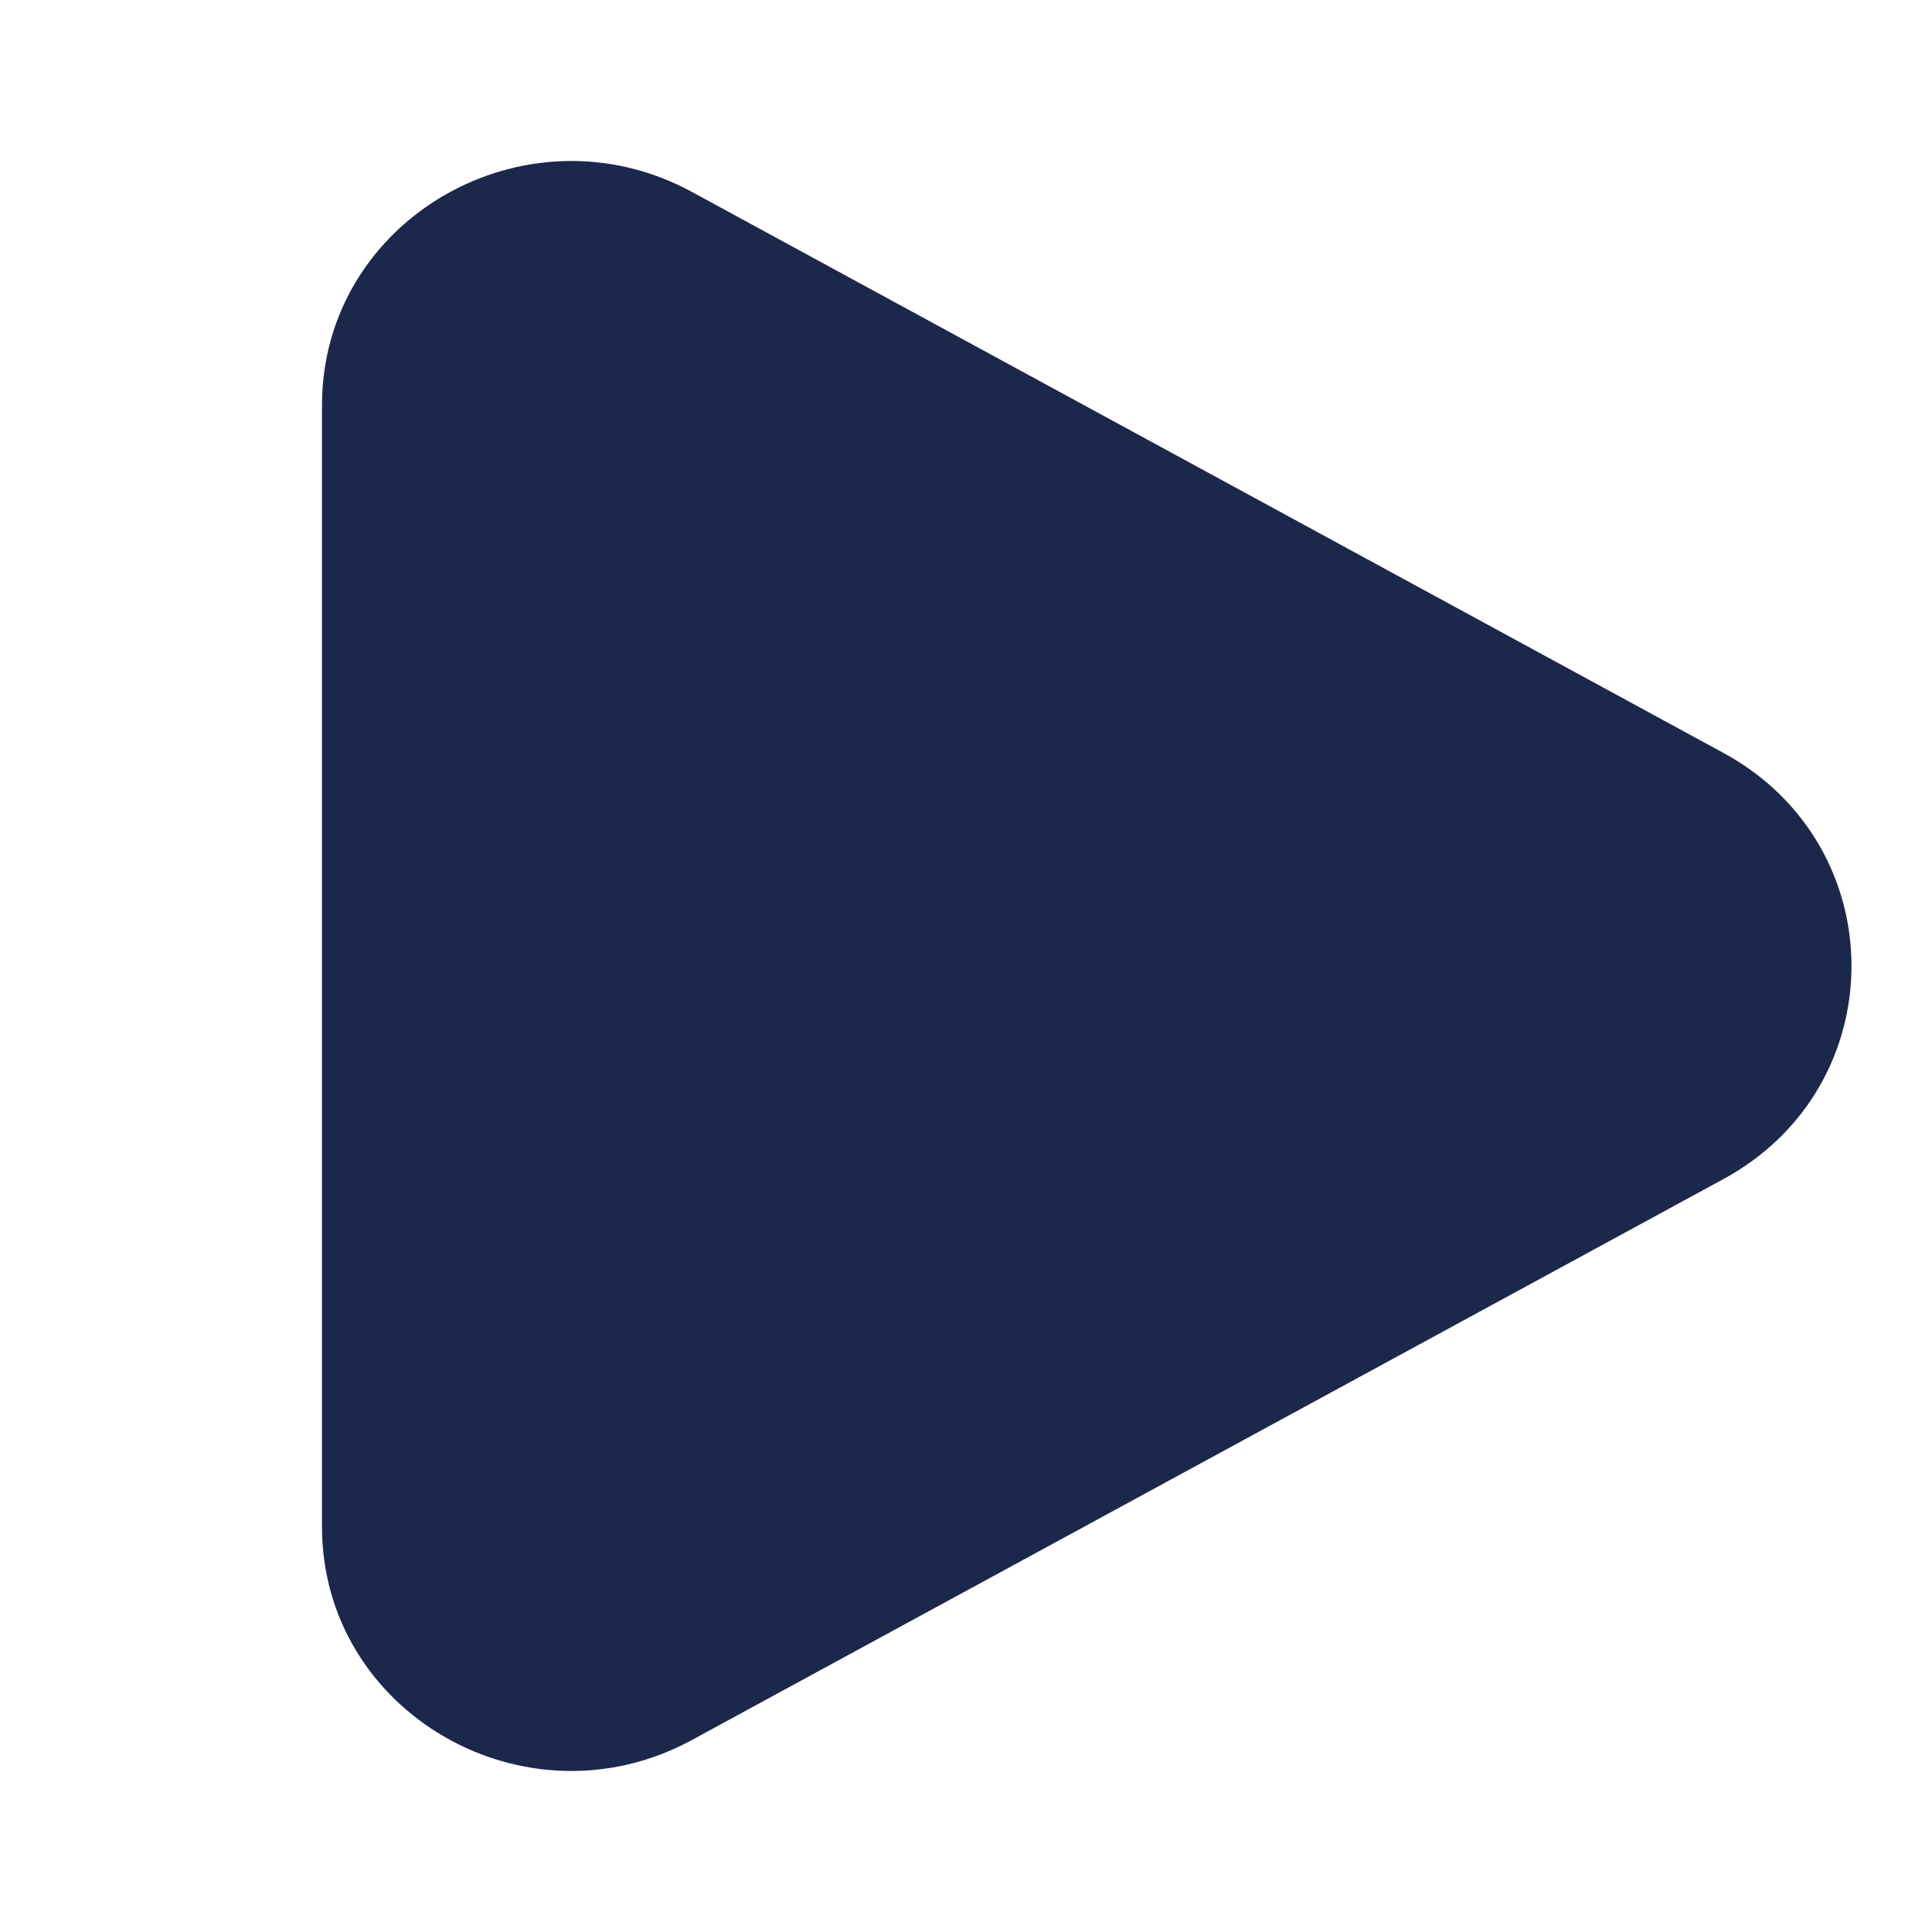
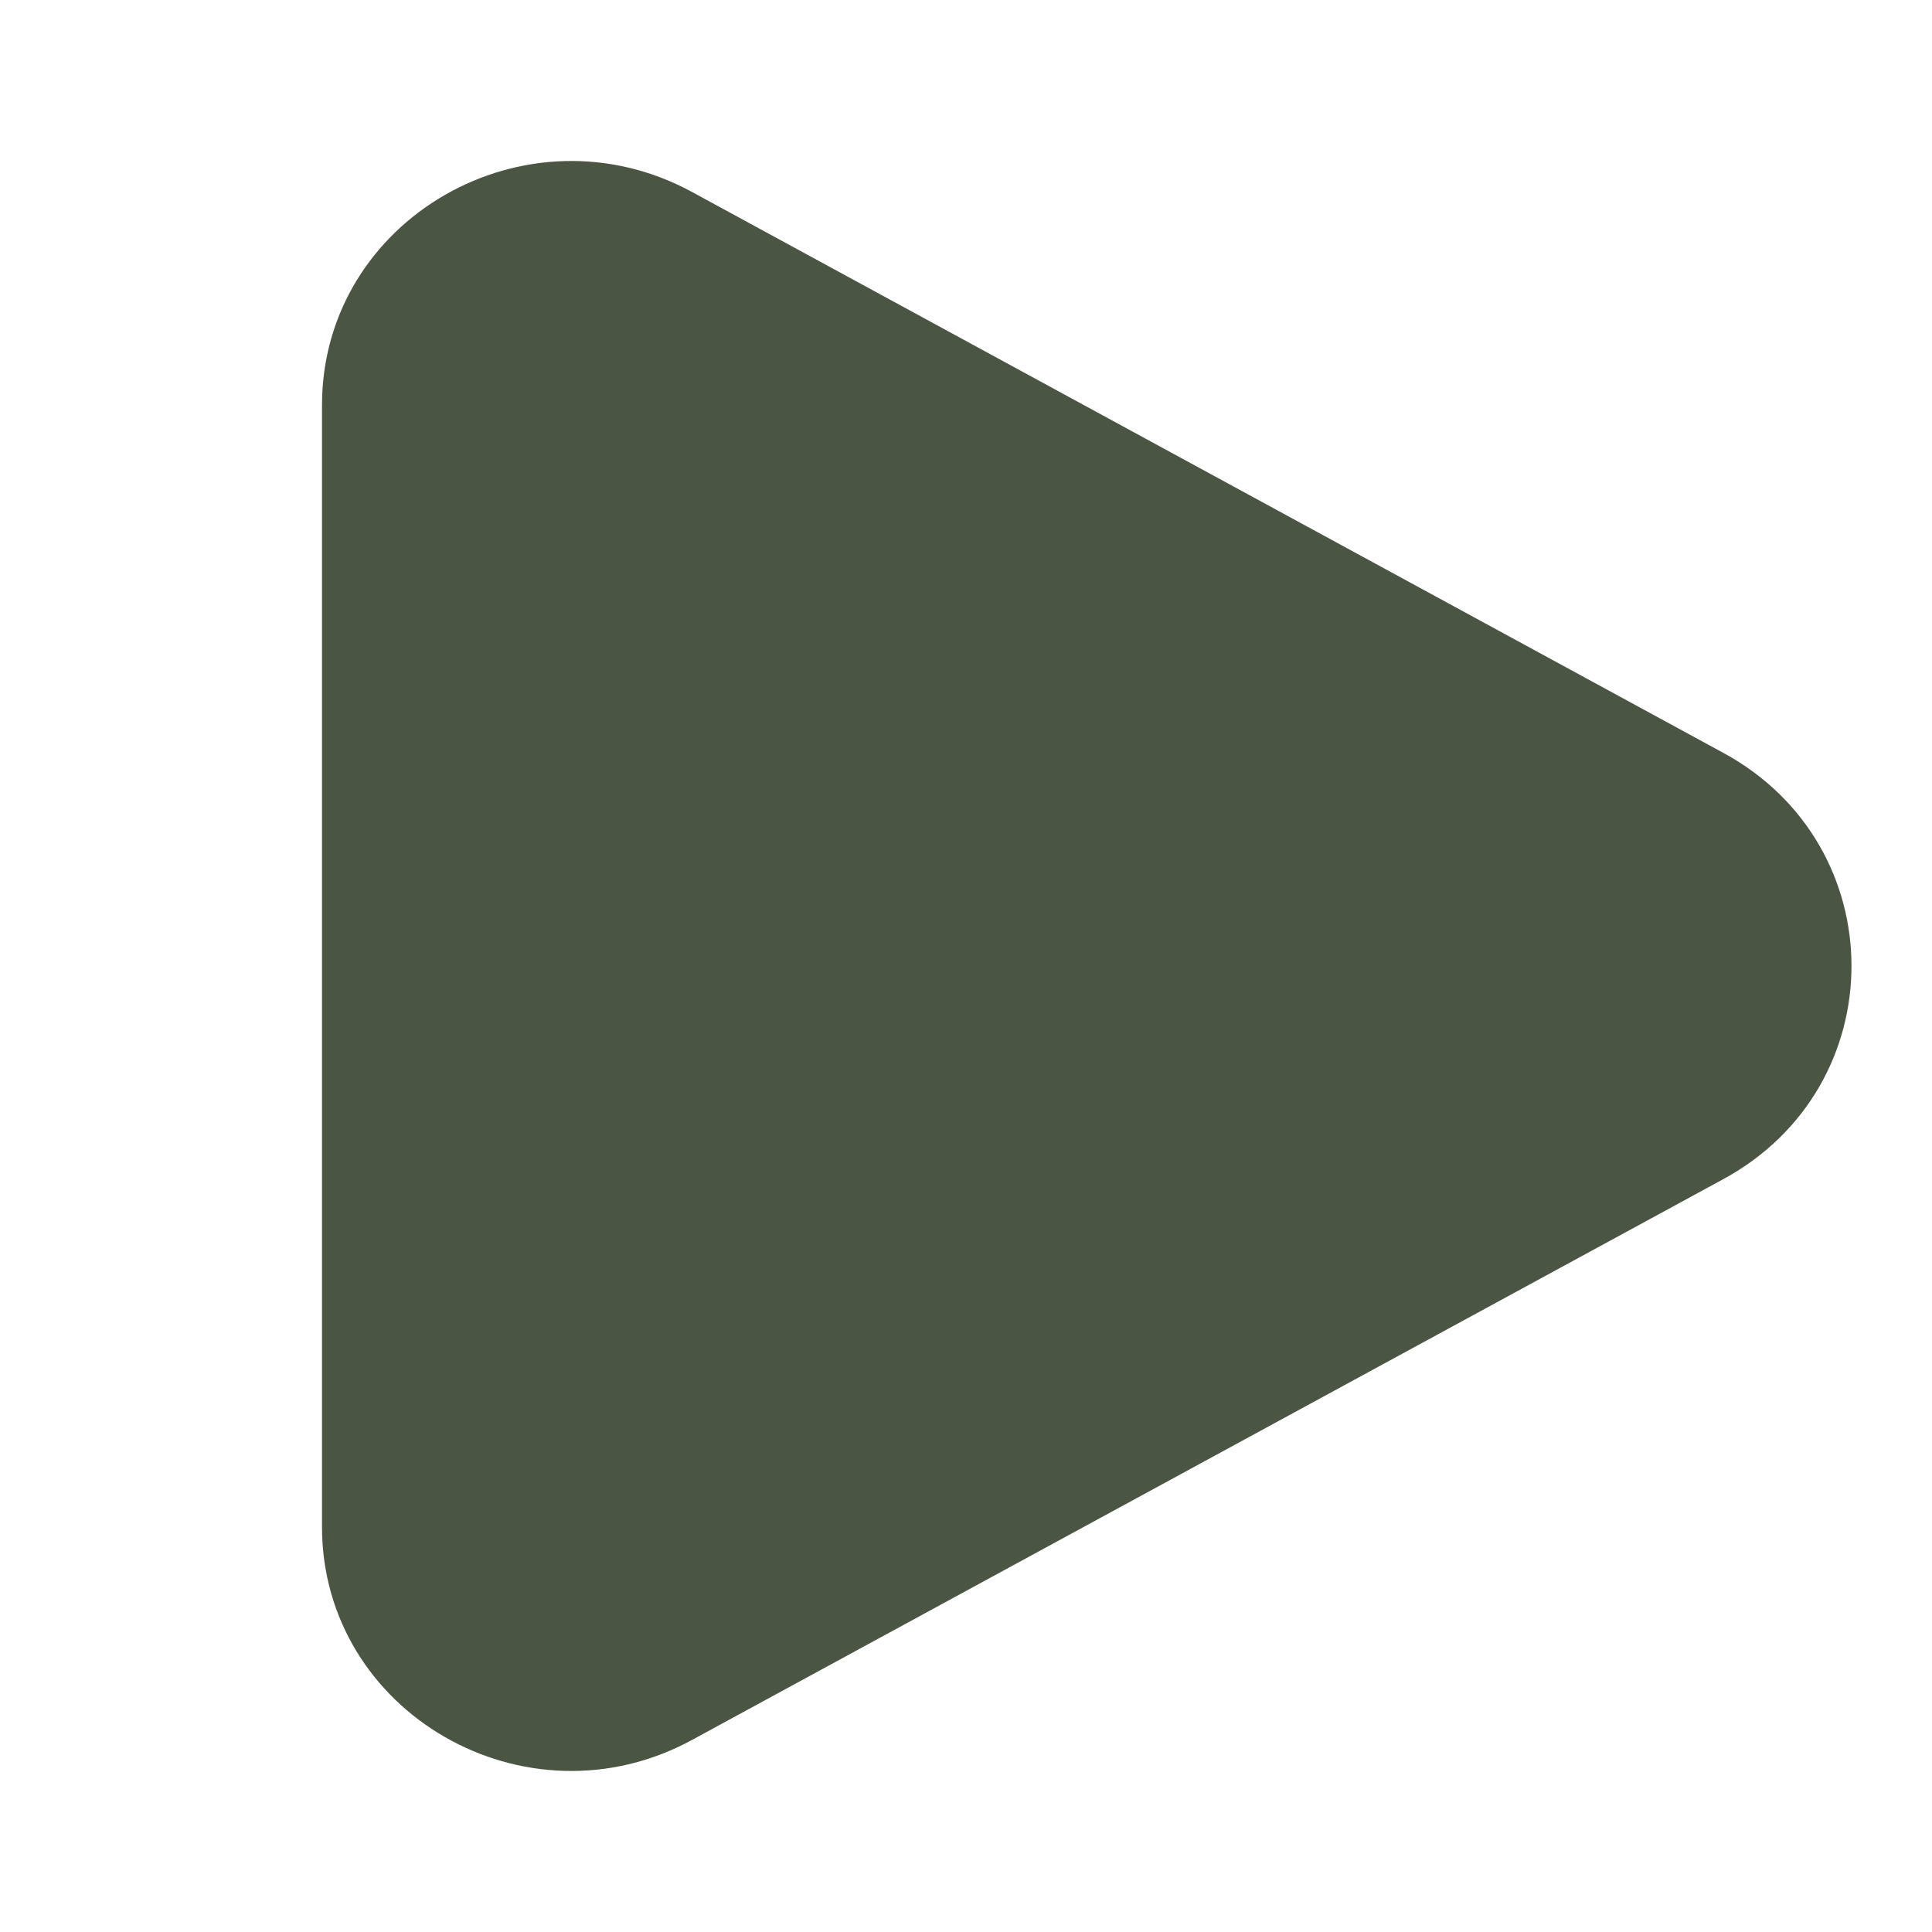
<svg xmlns="http://www.w3.org/2000/svg" width="64px" height="64px" viewBox="0 0 24 24" fill="none">
  <g id="SVGRepo_bgCarrier" stroke-width="0" />
  <g id="SVGRepo_tracerCarrier" stroke-linecap="round" stroke-linejoin="round" />
  <g id="SVGRepo_iconCarrier">
-     <path d="M21.409 9.353C23.53 10.507 23.53 13.493 21.409 14.647L8.597 21.614C6.534 22.736 4 21.276 4 18.967L4 5.033C4 2.724 6.534 1.264 8.597 2.385L21.409 9.353Z" fill="#1C274C" />
+     <path d="M21.409 9.353C23.53 10.507 23.53 13.493 21.409 14.647L8.597 21.614C6.534 22.736 4 21.276 4 18.967L4 5.033C4 2.724 6.534 1.264 8.597 2.385L21.409 9.353Z" fill="#4b5544" />
  </g>
</svg>
